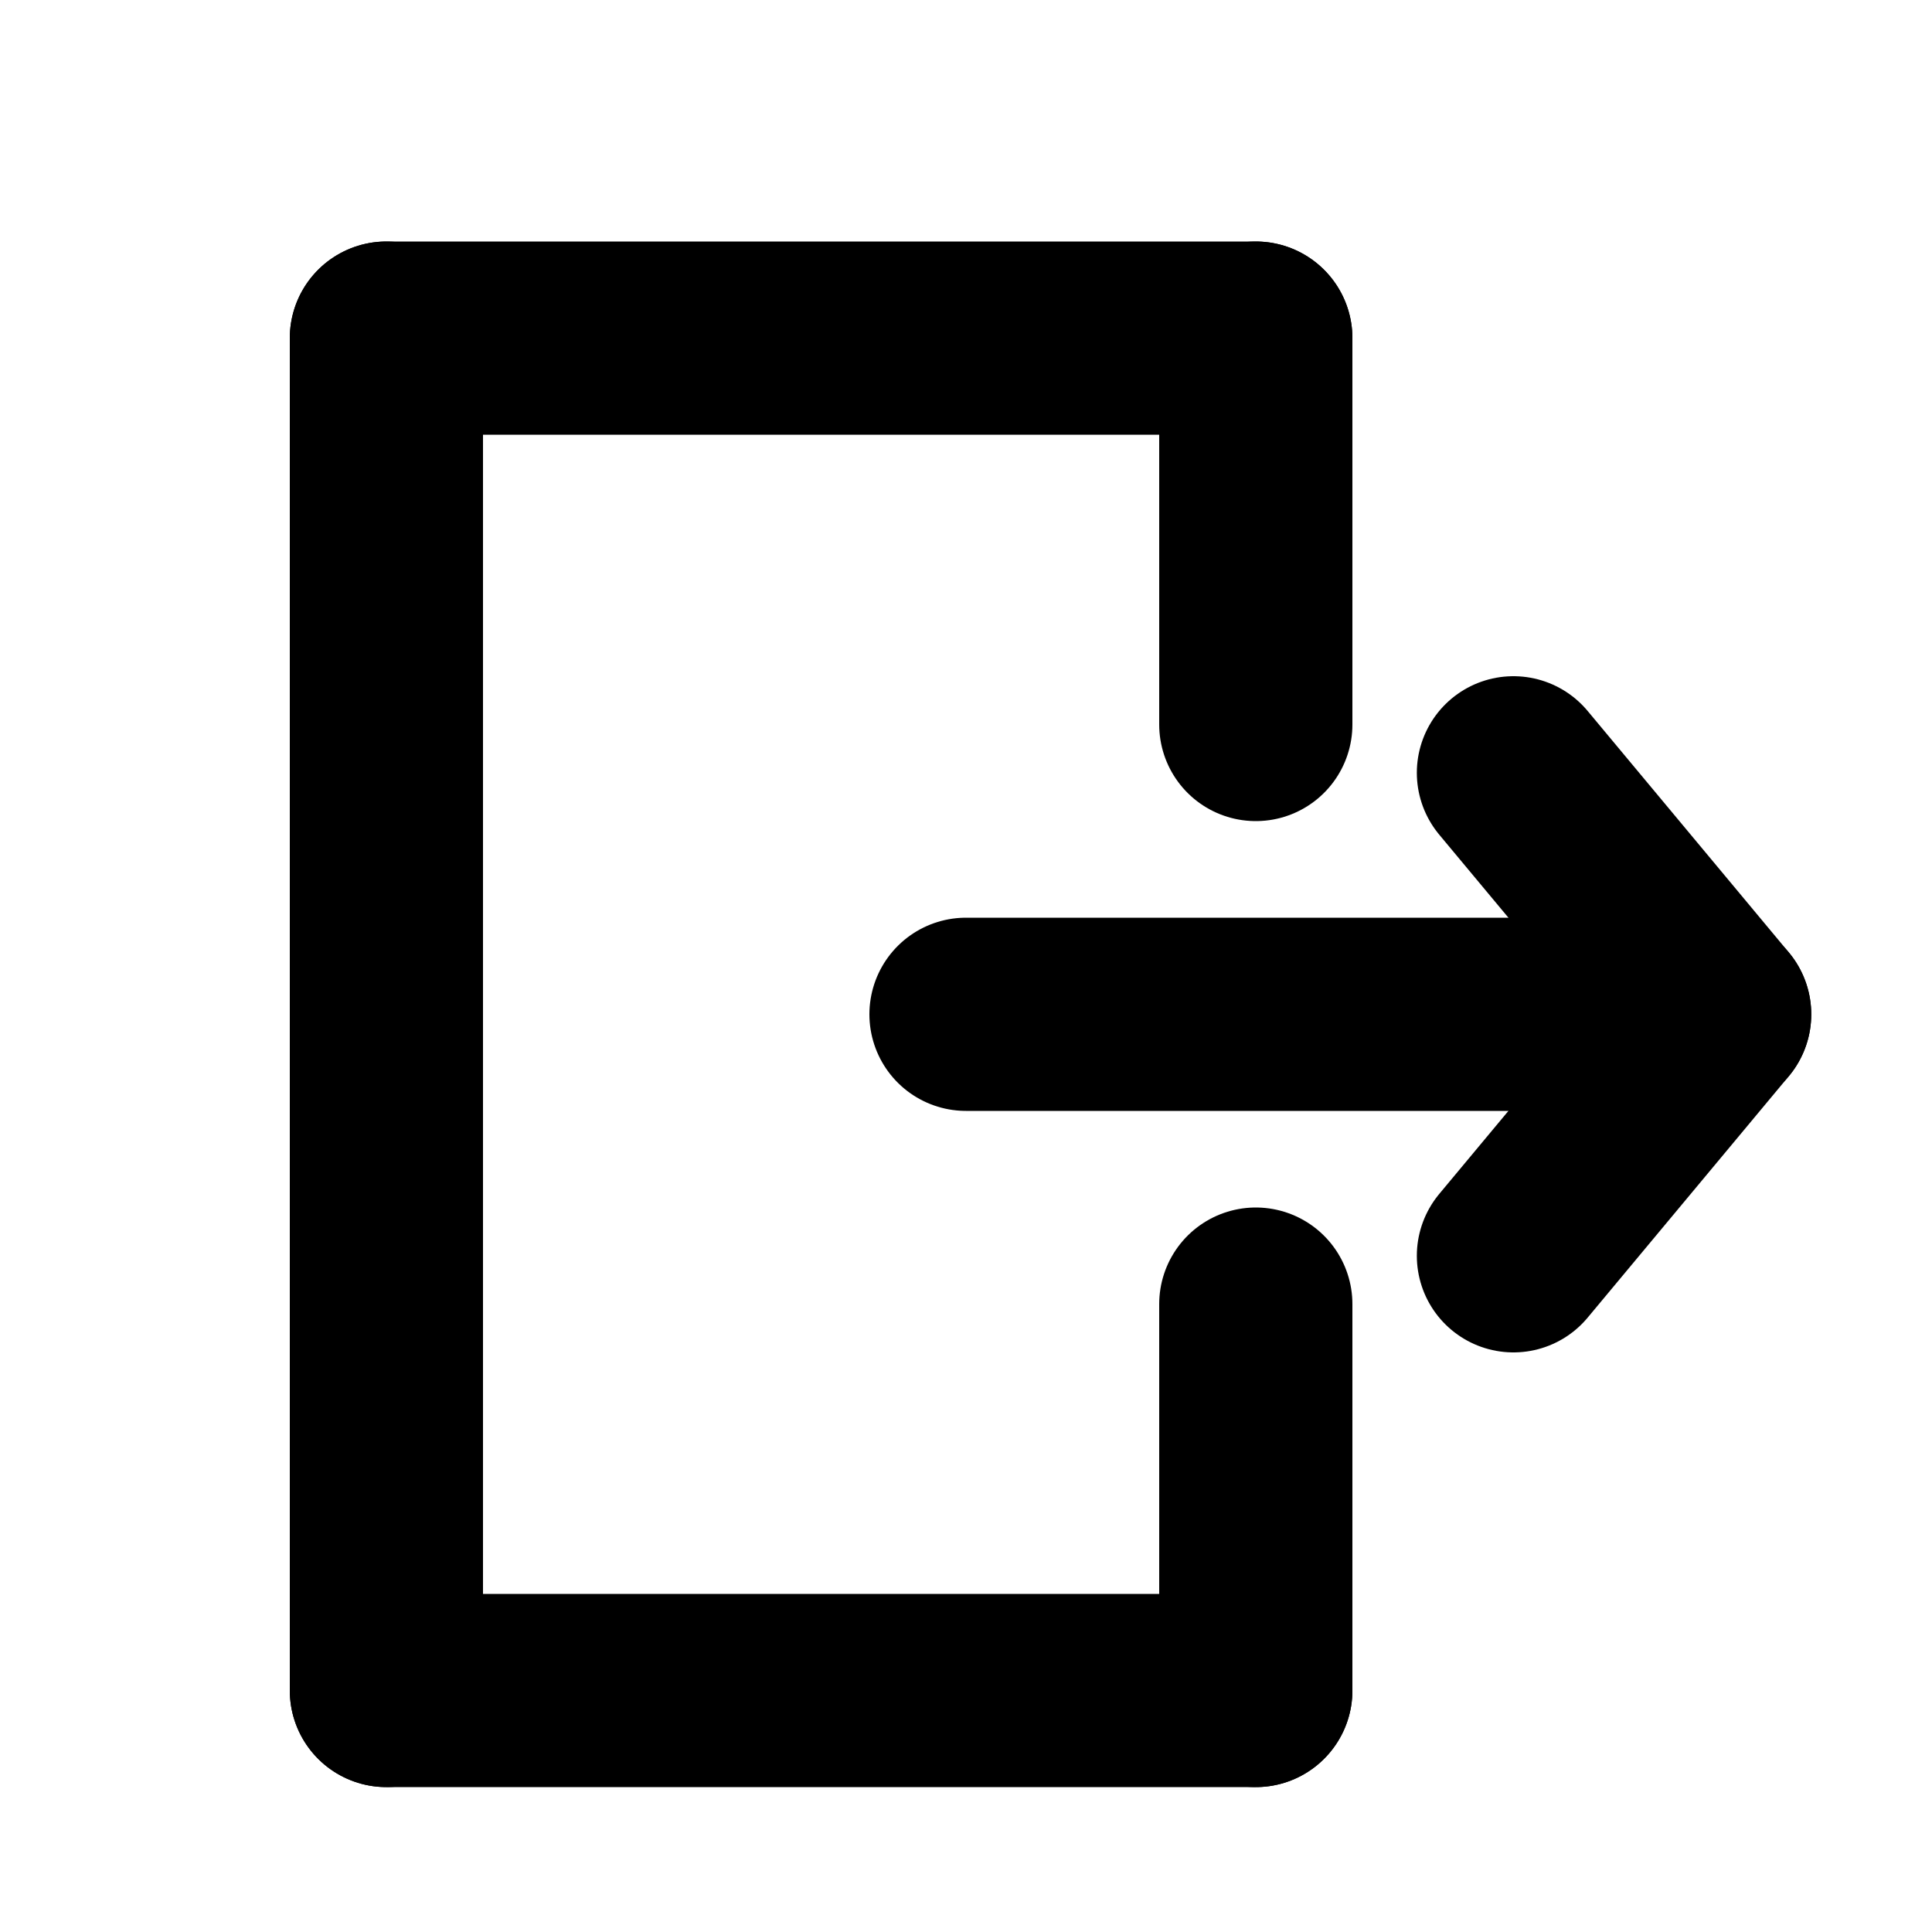
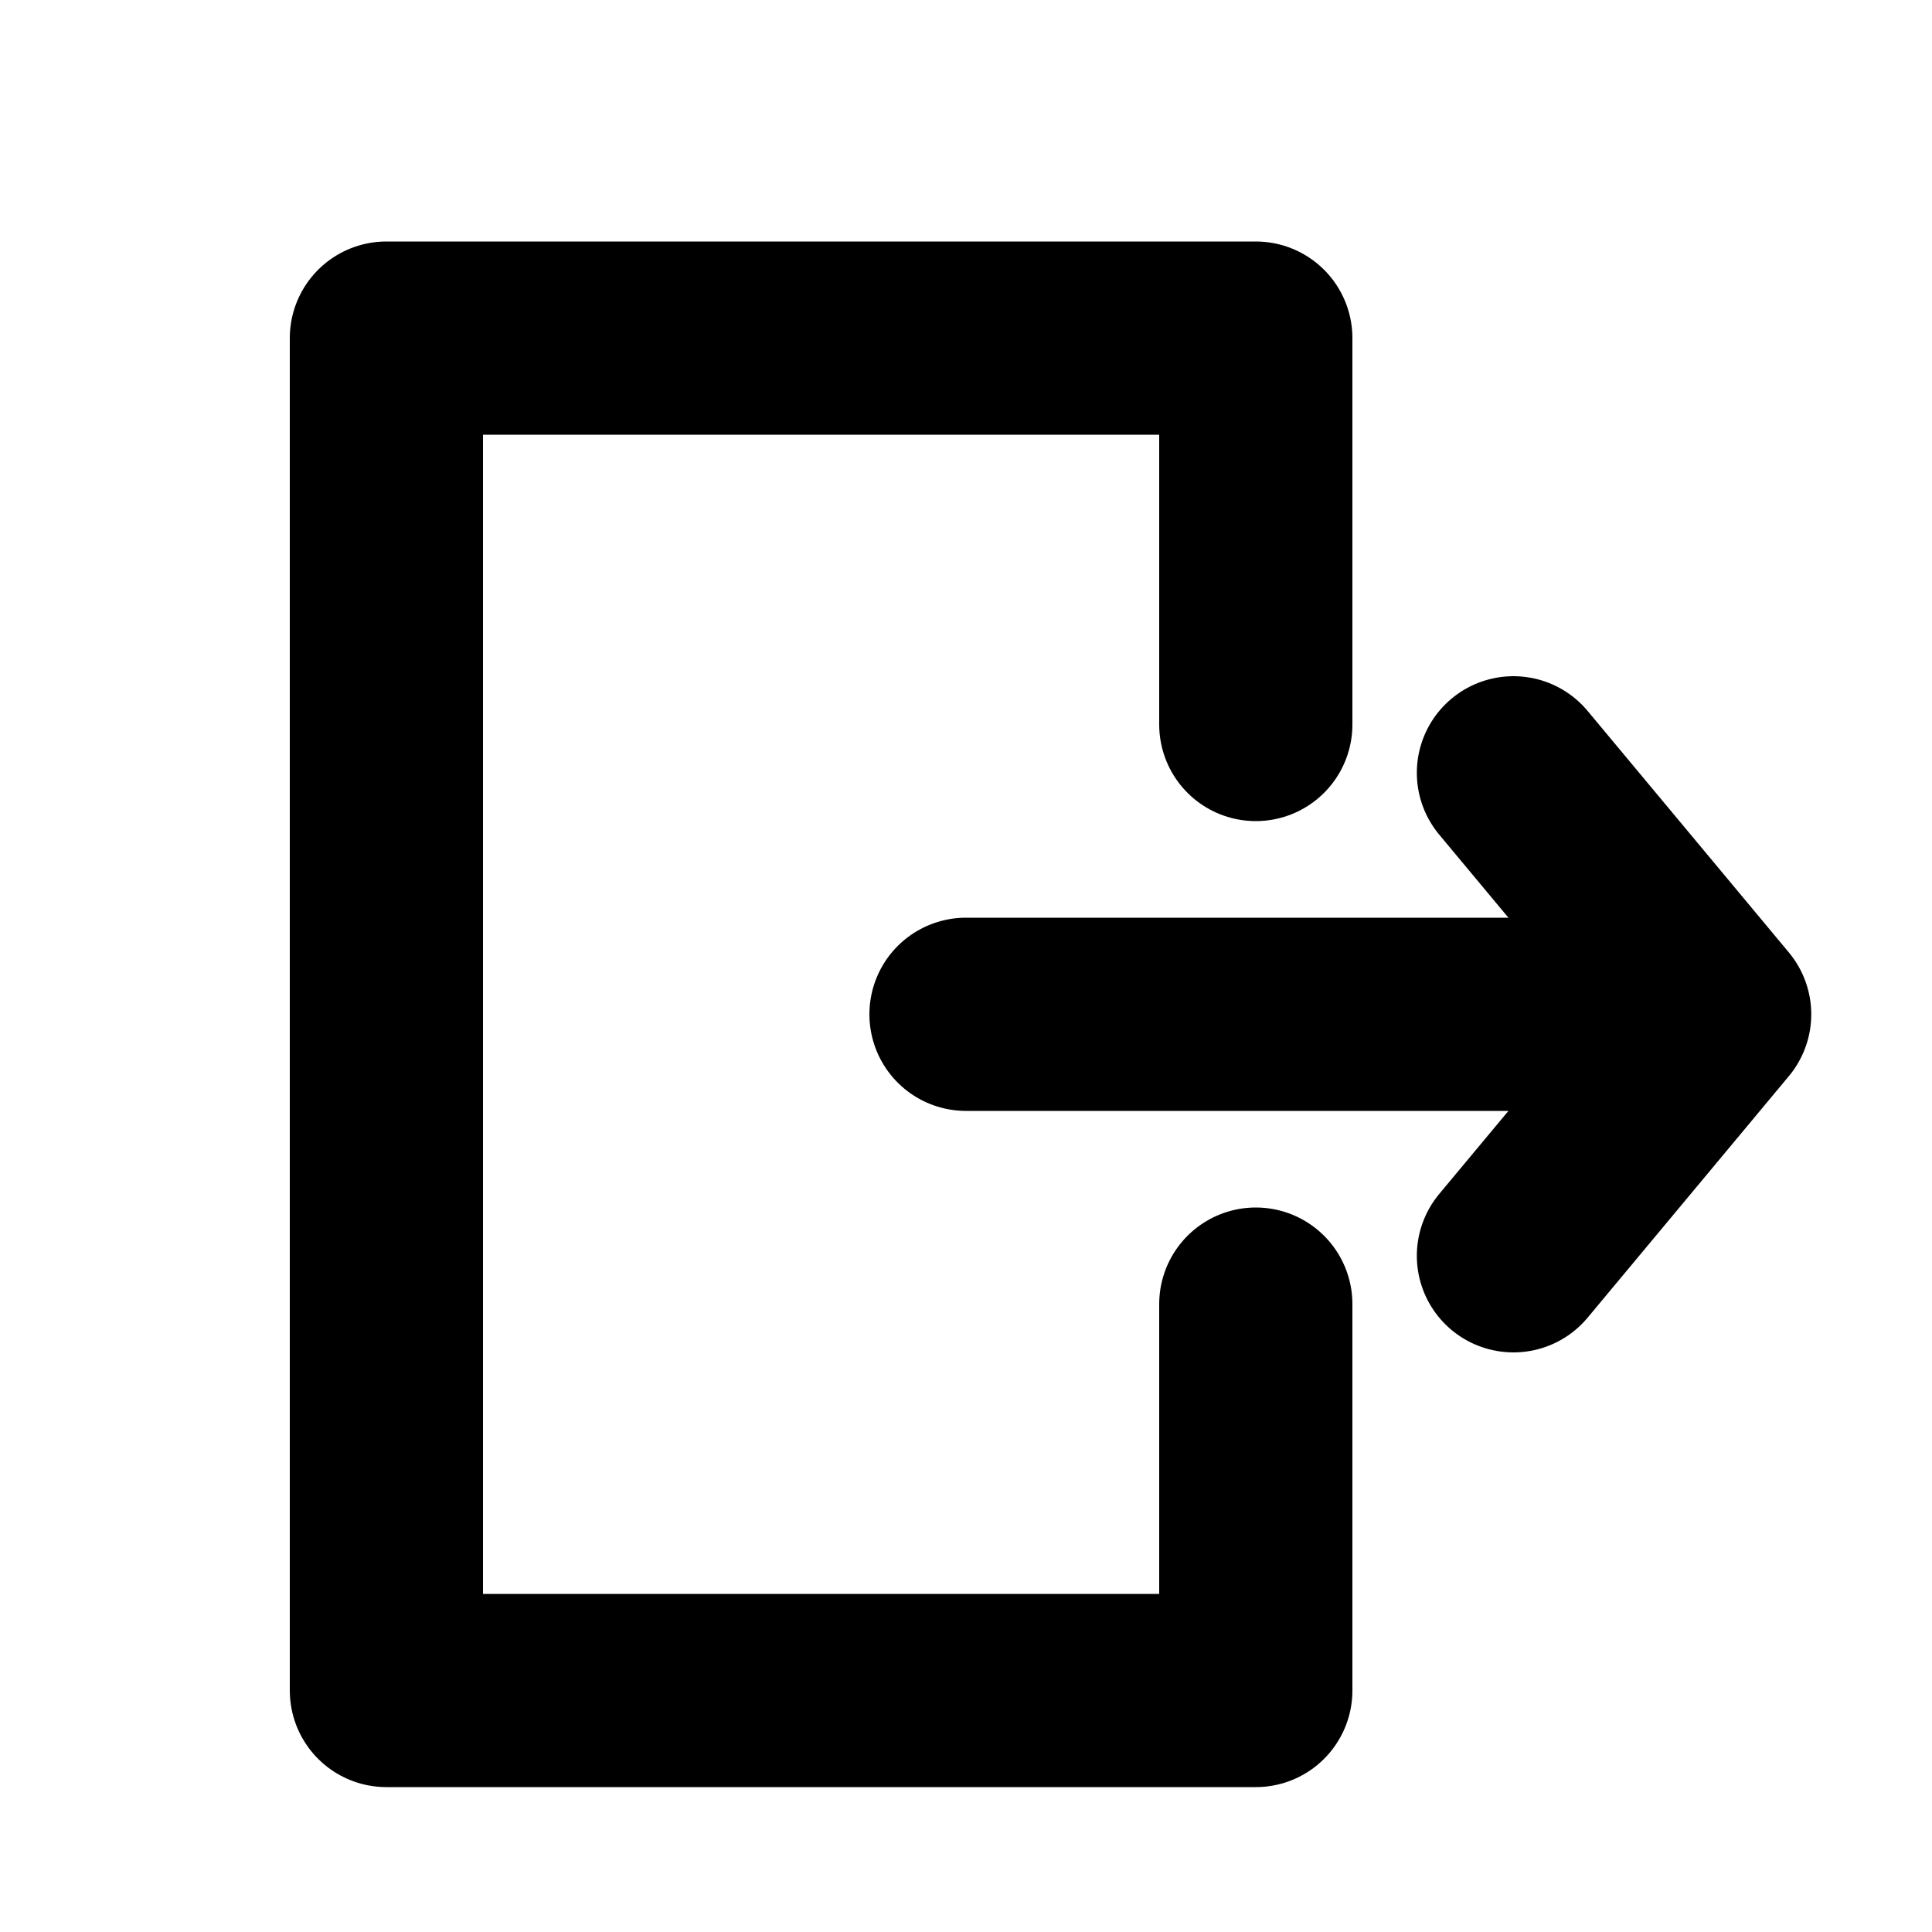
- <svg xmlns="http://www.w3.org/2000/svg" width="800px" height="800px" viewBox="0 0 20 20" fill="none">
-   <path fill-rule="evenodd" clip-rule="evenodd" d="M15.667 8L17.75 10.5L15.667 8Z" stroke="#000000" stroke-width="2" stroke-linecap="round" stroke-linejoin="round" />
-   <path fill-rule="evenodd" clip-rule="evenodd" d="M15.667 13L17.75 10.5L15.667 13Z" stroke="#000000" stroke-width="2" stroke-linecap="round" stroke-linejoin="round" />
-   <path d="M16.5 10.5L10 10.5" stroke="#000000" stroke-width="2" stroke-linecap="round" />
-   <line x1="4" y1="3.5" x2="13" y2="3.5" stroke="#000000" stroke-width="2" stroke-linecap="round" />
-   <line x1="4" y1="17.5" x2="13" y2="17.5" stroke="#000000" stroke-width="2" stroke-linecap="round" />
-   <path d="M13 3.5V7.5" stroke="#000000" stroke-width="2" stroke-linecap="round" />
-   <path d="M13 13.5V17.5" stroke="#000000" stroke-width="2" stroke-linecap="round" />
-   <path d="M4 3.5L4 17.5" stroke="#000000" stroke-width="2" stroke-linecap="round" />
+ <svg xmlns="http://www.w3.org/2000/svg" width="800" height="800" fill="none" viewBox="0 0 20 20">
+   <path stroke="#000" stroke-linecap="round" stroke-linejoin="round" stroke-width="2" d="m15.667 8 2.083 2.5zm0 5 2.083-2.5z" clip-rule="evenodd" />
+   <path stroke="#000" stroke-linecap="round" stroke-width="2" d="M16.5 10.5H10m-6-7h9m-9 14h9m0-14v4m0 6v4m-9-14v14" />
</svg>
